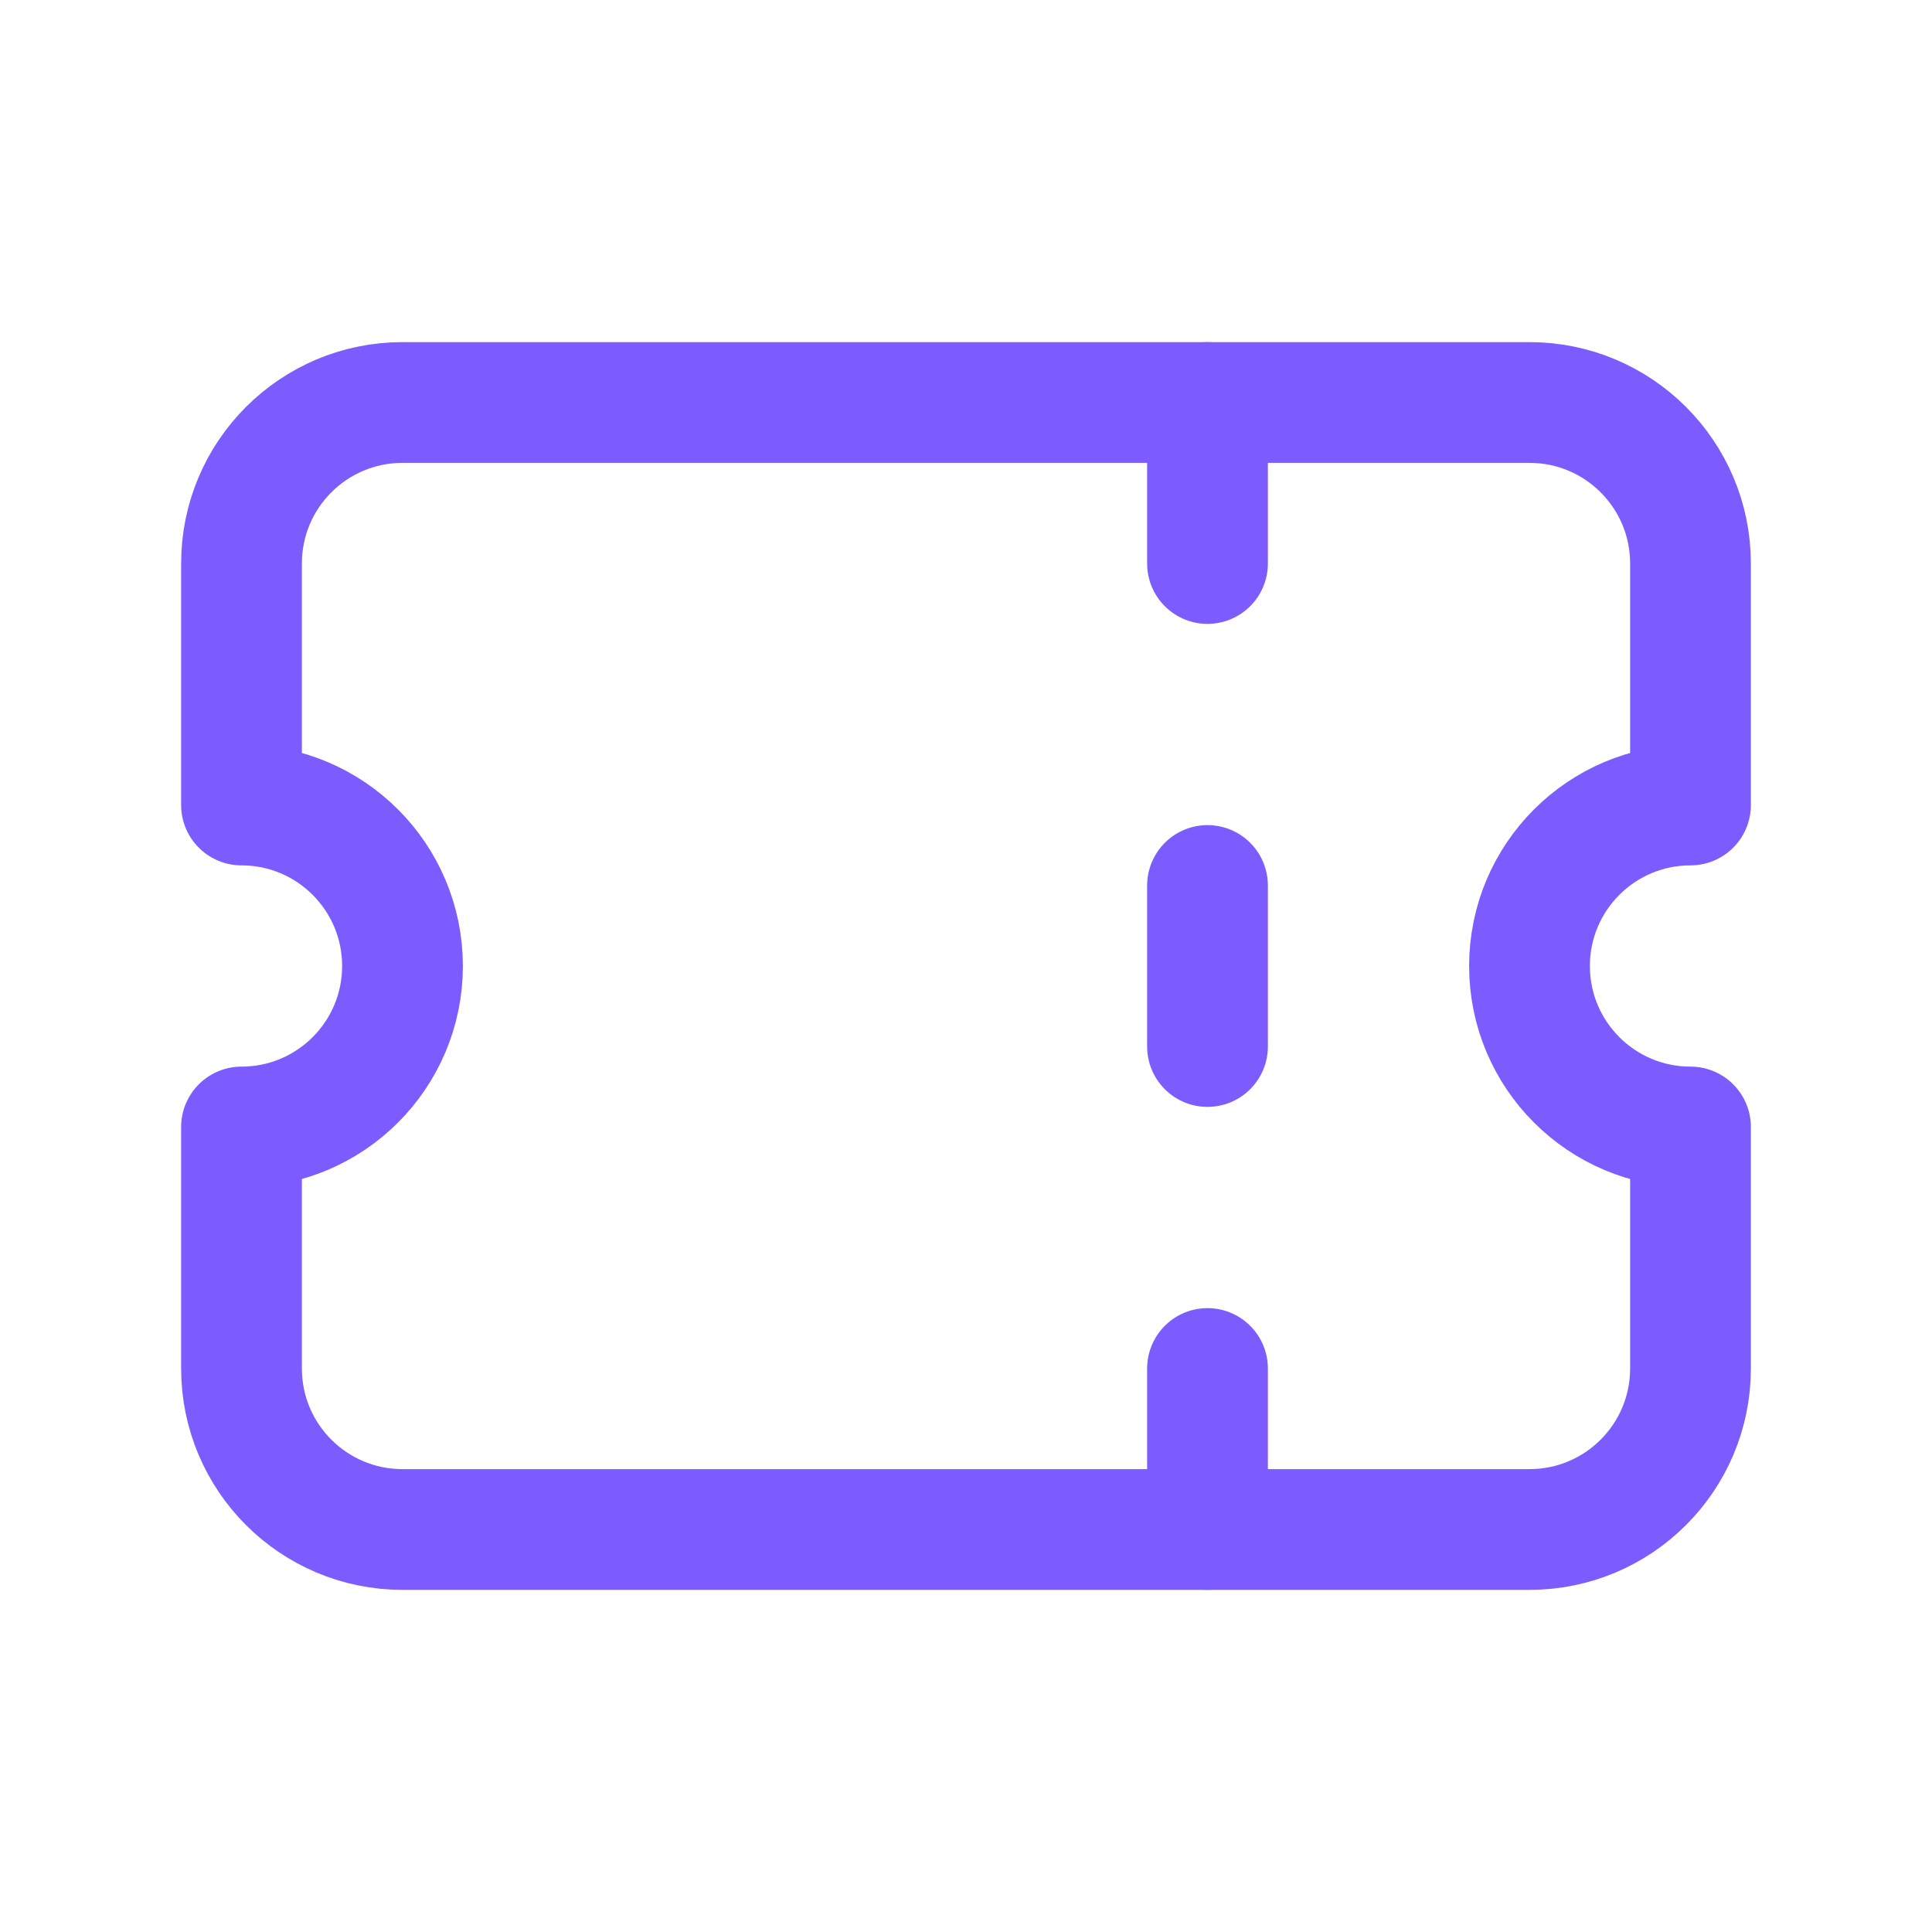
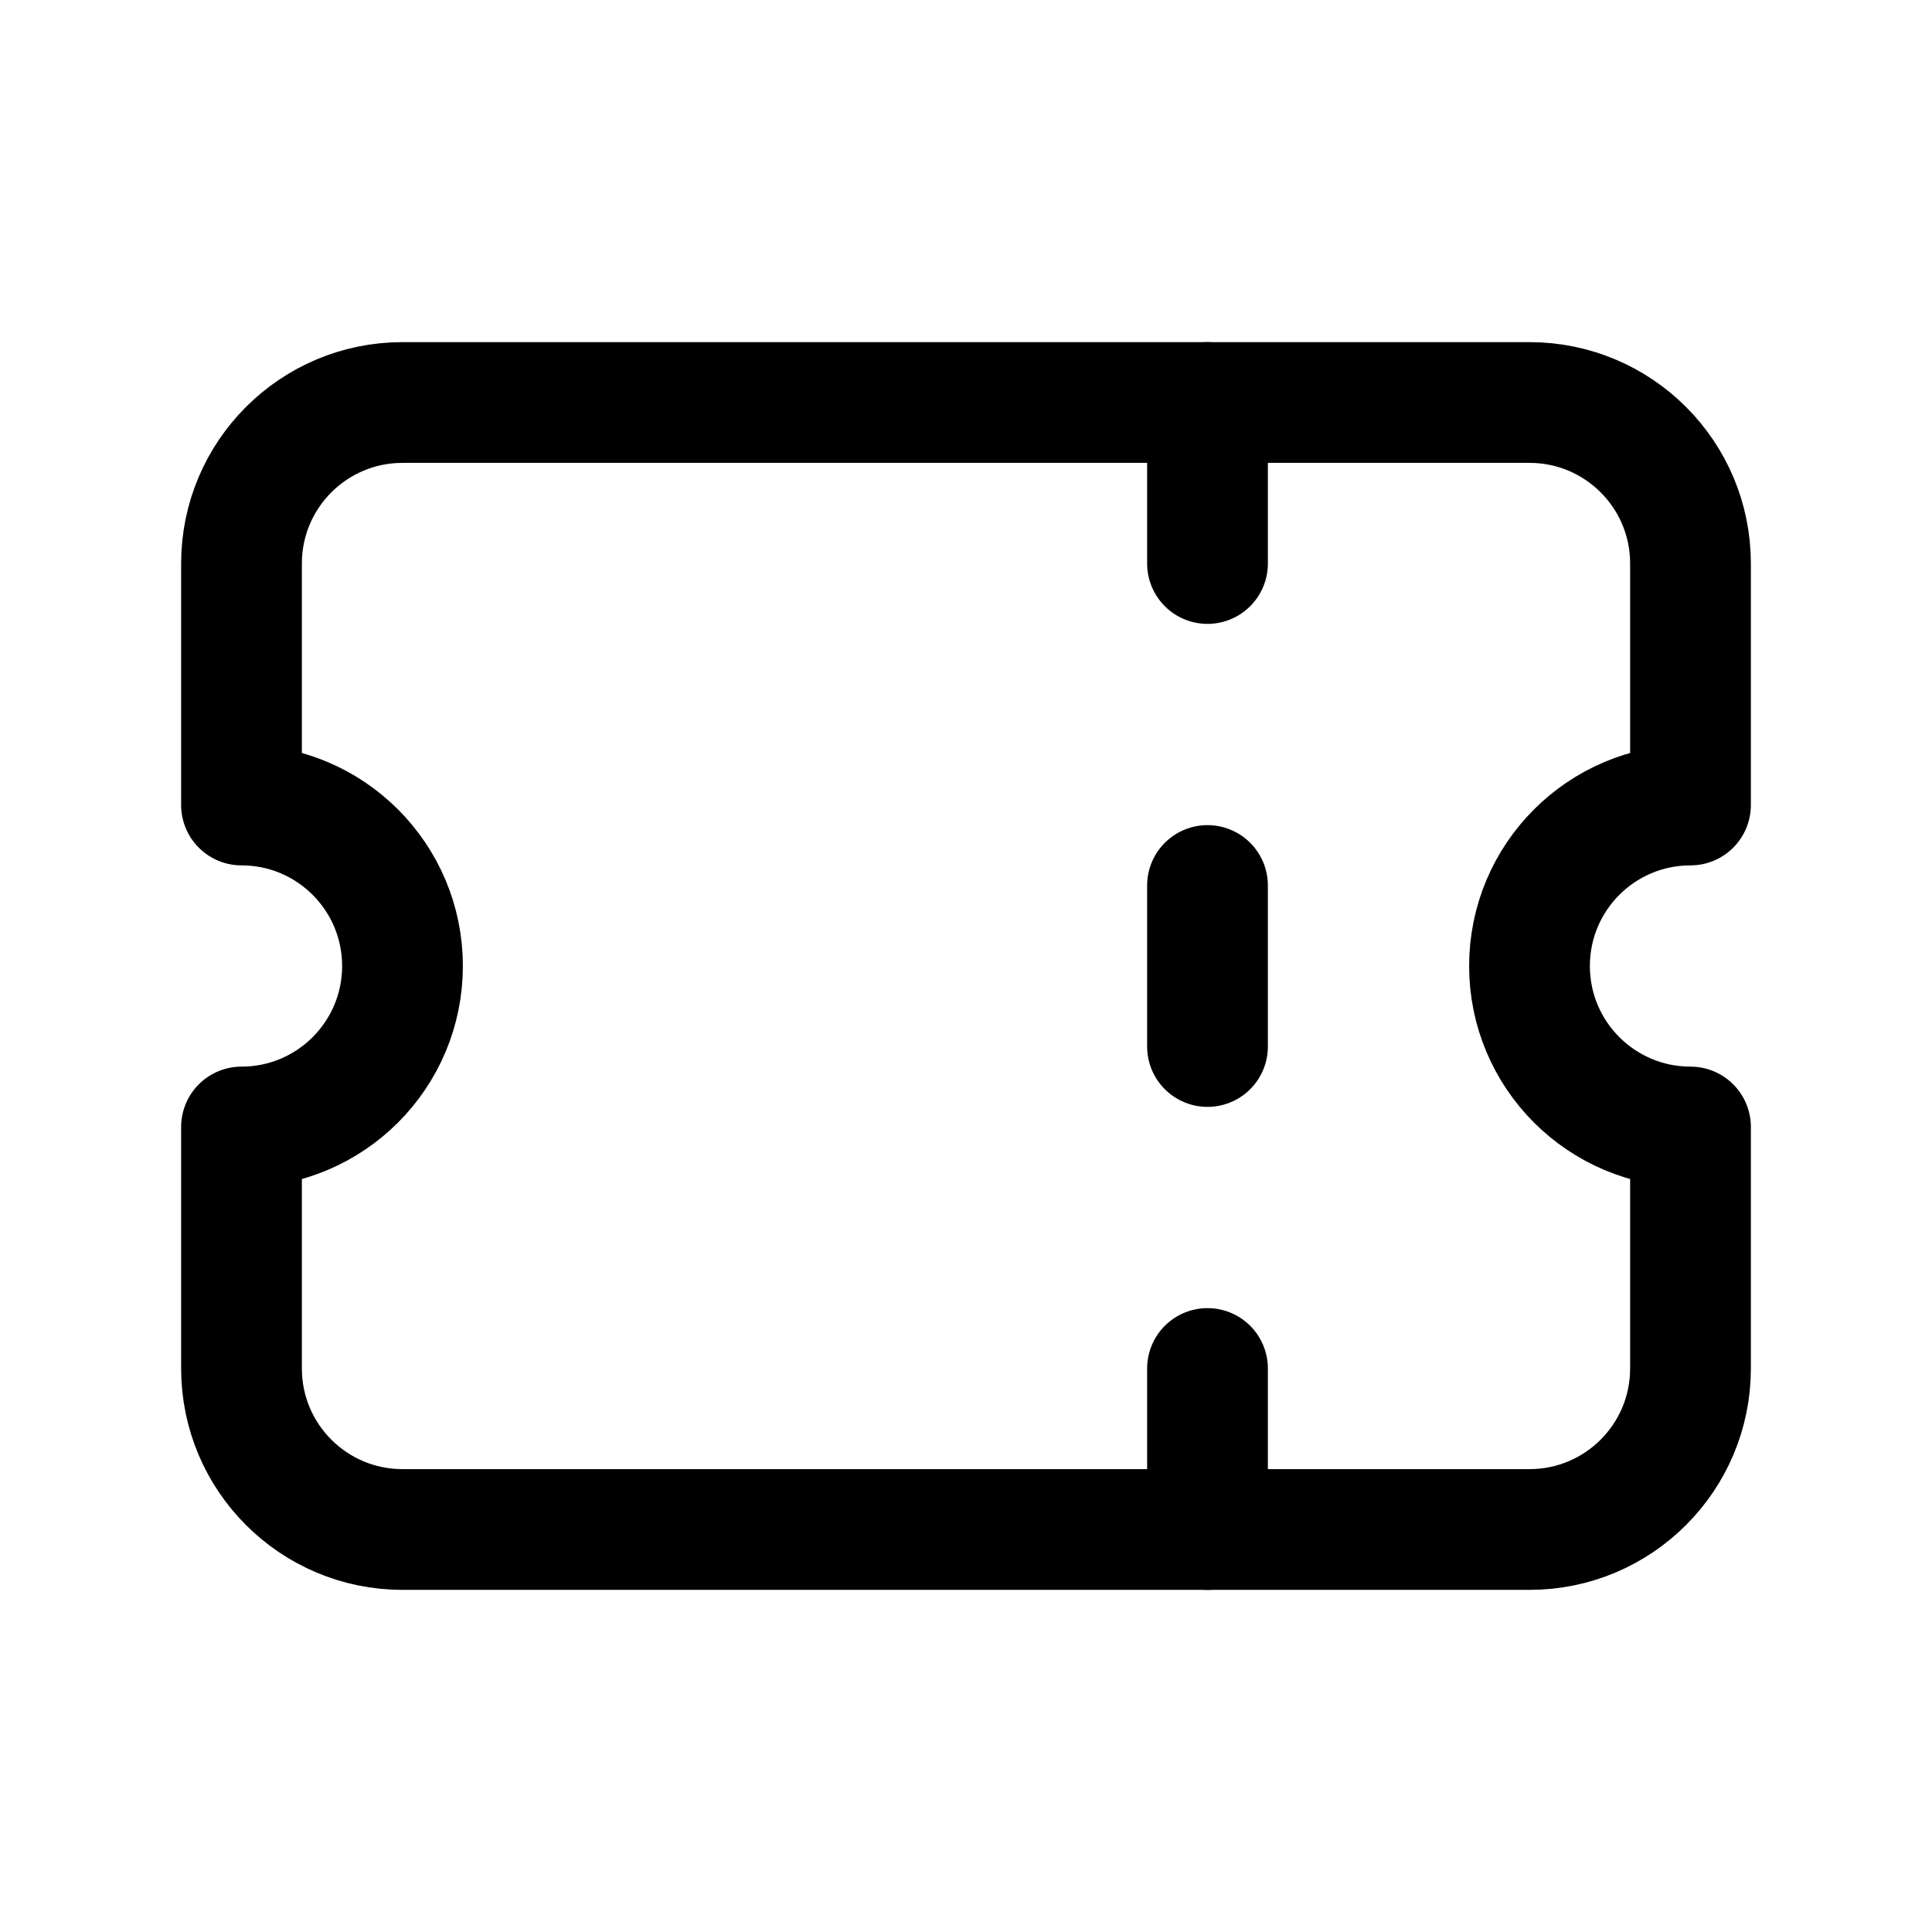
- <svg xmlns="http://www.w3.org/2000/svg" width="24" height="24" viewBox="0 0 24 24" fill="none" stroke="#7c5cff" stroke-width="1.5" stroke-linecap="round" stroke-linejoin="round">
+ <svg xmlns="http://www.w3.org/2000/svg" width="24" height="24" viewBox="0 0 24 24" fill="none" stroke="#000" stroke-width="1.5" stroke-linecap="round" stroke-linejoin="round">
  <path d="M15 5l0 2" />
  <path d="M15 11l0 2" />
  <path d="M15 17l0 2" />
  <path d="M5 5h14a2 2 0 0 1 2 2v3a2 2 0 0 0 0 4v3a2 2 0 0 1 -2 2h-14a2 2 0 0 1 -2 -2v-3a2 2 0 0 0 0 -4v-3a2 2 0 0 1 2 -2" />
</svg>
